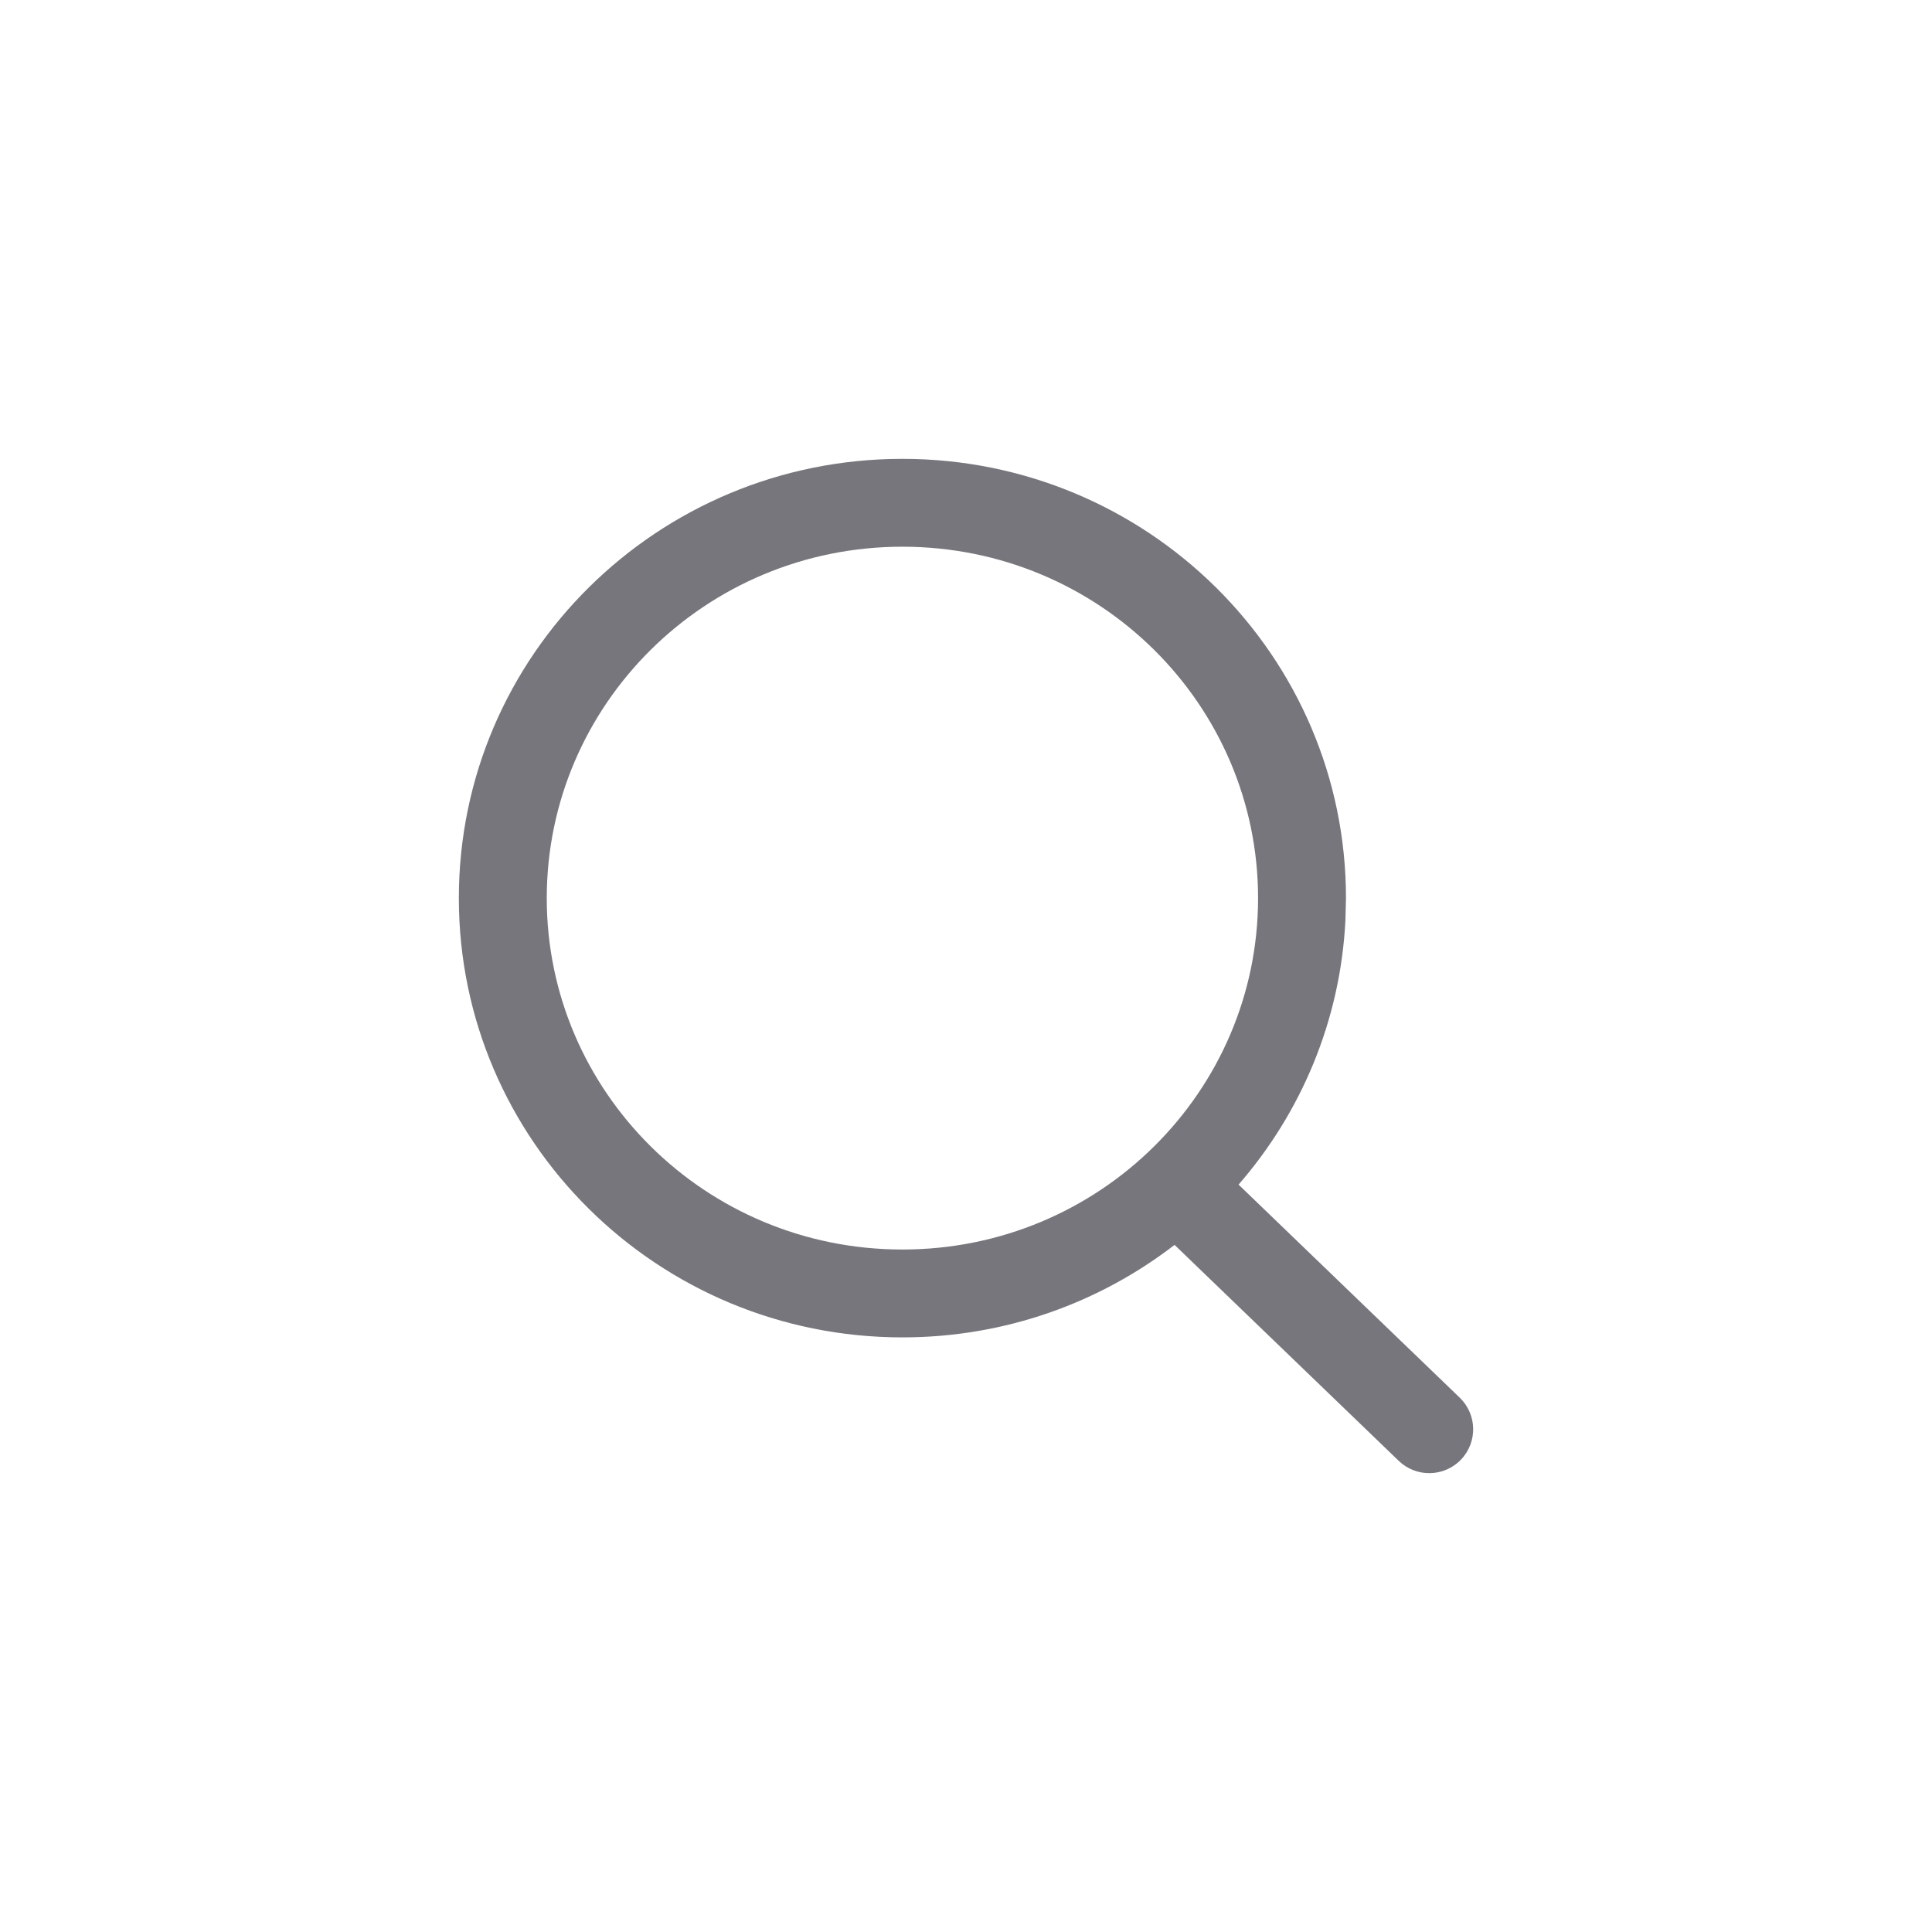
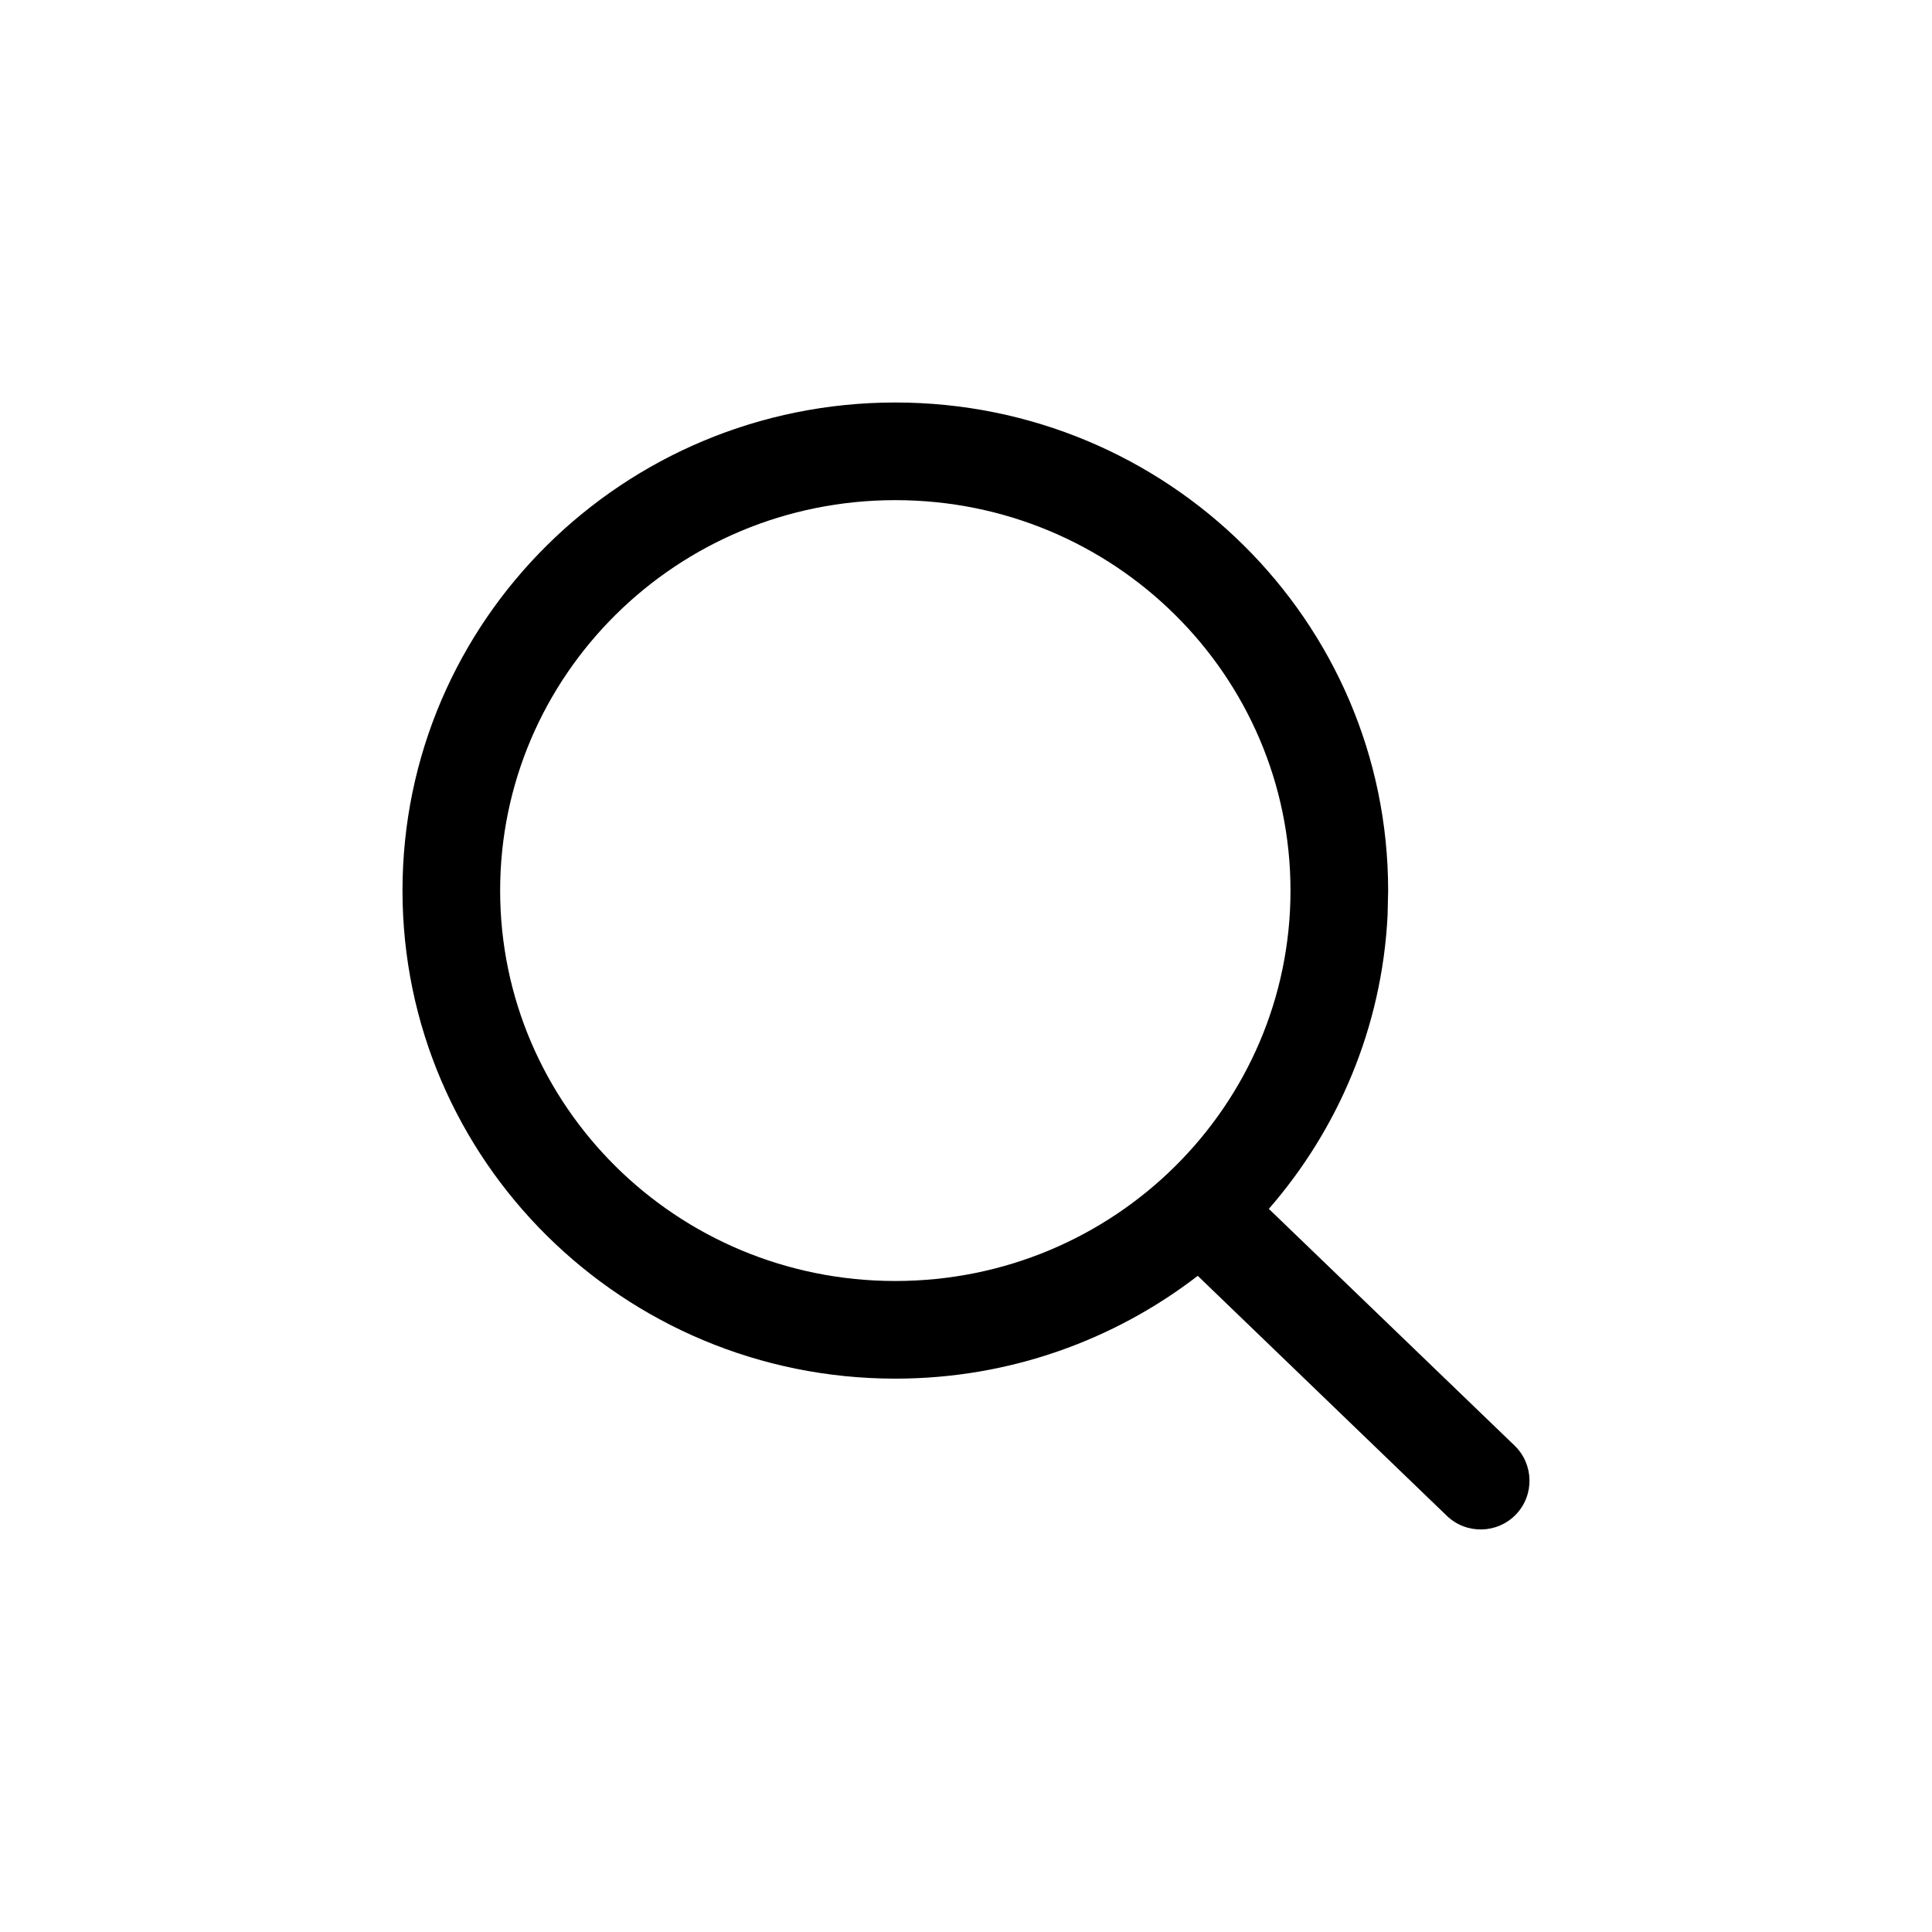
- <svg xmlns="http://www.w3.org/2000/svg" width="40" height="40" viewBox="0 0 40 40" fill="none">
-   <path d="M18.683 9.5C23.754 9.5 27.867 13.572 27.867 18.595L27.855 19.062C27.748 21.146 26.932 23.044 25.643 24.526L30.221 28.936C30.583 29.284 30.595 29.86 30.246 30.222C29.898 30.583 29.321 30.594 28.959 30.245L24.318 25.774C22.762 26.973 20.807 27.689 18.683 27.689C13.611 27.689 9.5 23.617 9.5 18.595C9.5 13.572 13.611 9.5 18.683 9.5ZM18.683 11.319C14.6 11.319 11.32 14.593 11.32 18.595C11.32 22.596 14.6 25.87 18.683 25.87C22.766 25.87 26.047 22.597 26.047 18.595C26.047 14.592 22.766 11.319 18.683 11.319Z" fill="#76767C" />
+ <svg xmlns="http://www.w3.org/2000/svg" width="24" height="24" viewBox="0 0 24 24" fill="none">
+   <path d="M11.122 5C14.503 5 17.244 7.714 17.244 11.063L17.237 11.375C17.166 12.764 16.622 14.029 15.762 15.017L18.814 17.957C19.055 18.189 19.063 18.573 18.831 18.814C18.598 19.055 18.214 19.062 17.973 18.83L14.879 15.849C13.841 16.648 12.538 17.126 11.122 17.126C7.741 17.126 5 14.411 5 11.063C5 7.714 7.741 5 11.122 5ZM11.122 6.213C8.4 6.213 6.213 8.395 6.213 11.063C6.213 13.731 8.4 15.913 11.122 15.913C13.844 15.913 16.031 13.731 16.031 11.063C16.031 8.395 13.844 6.213 11.122 6.213Z" fill="currentColor" />
</svg>
